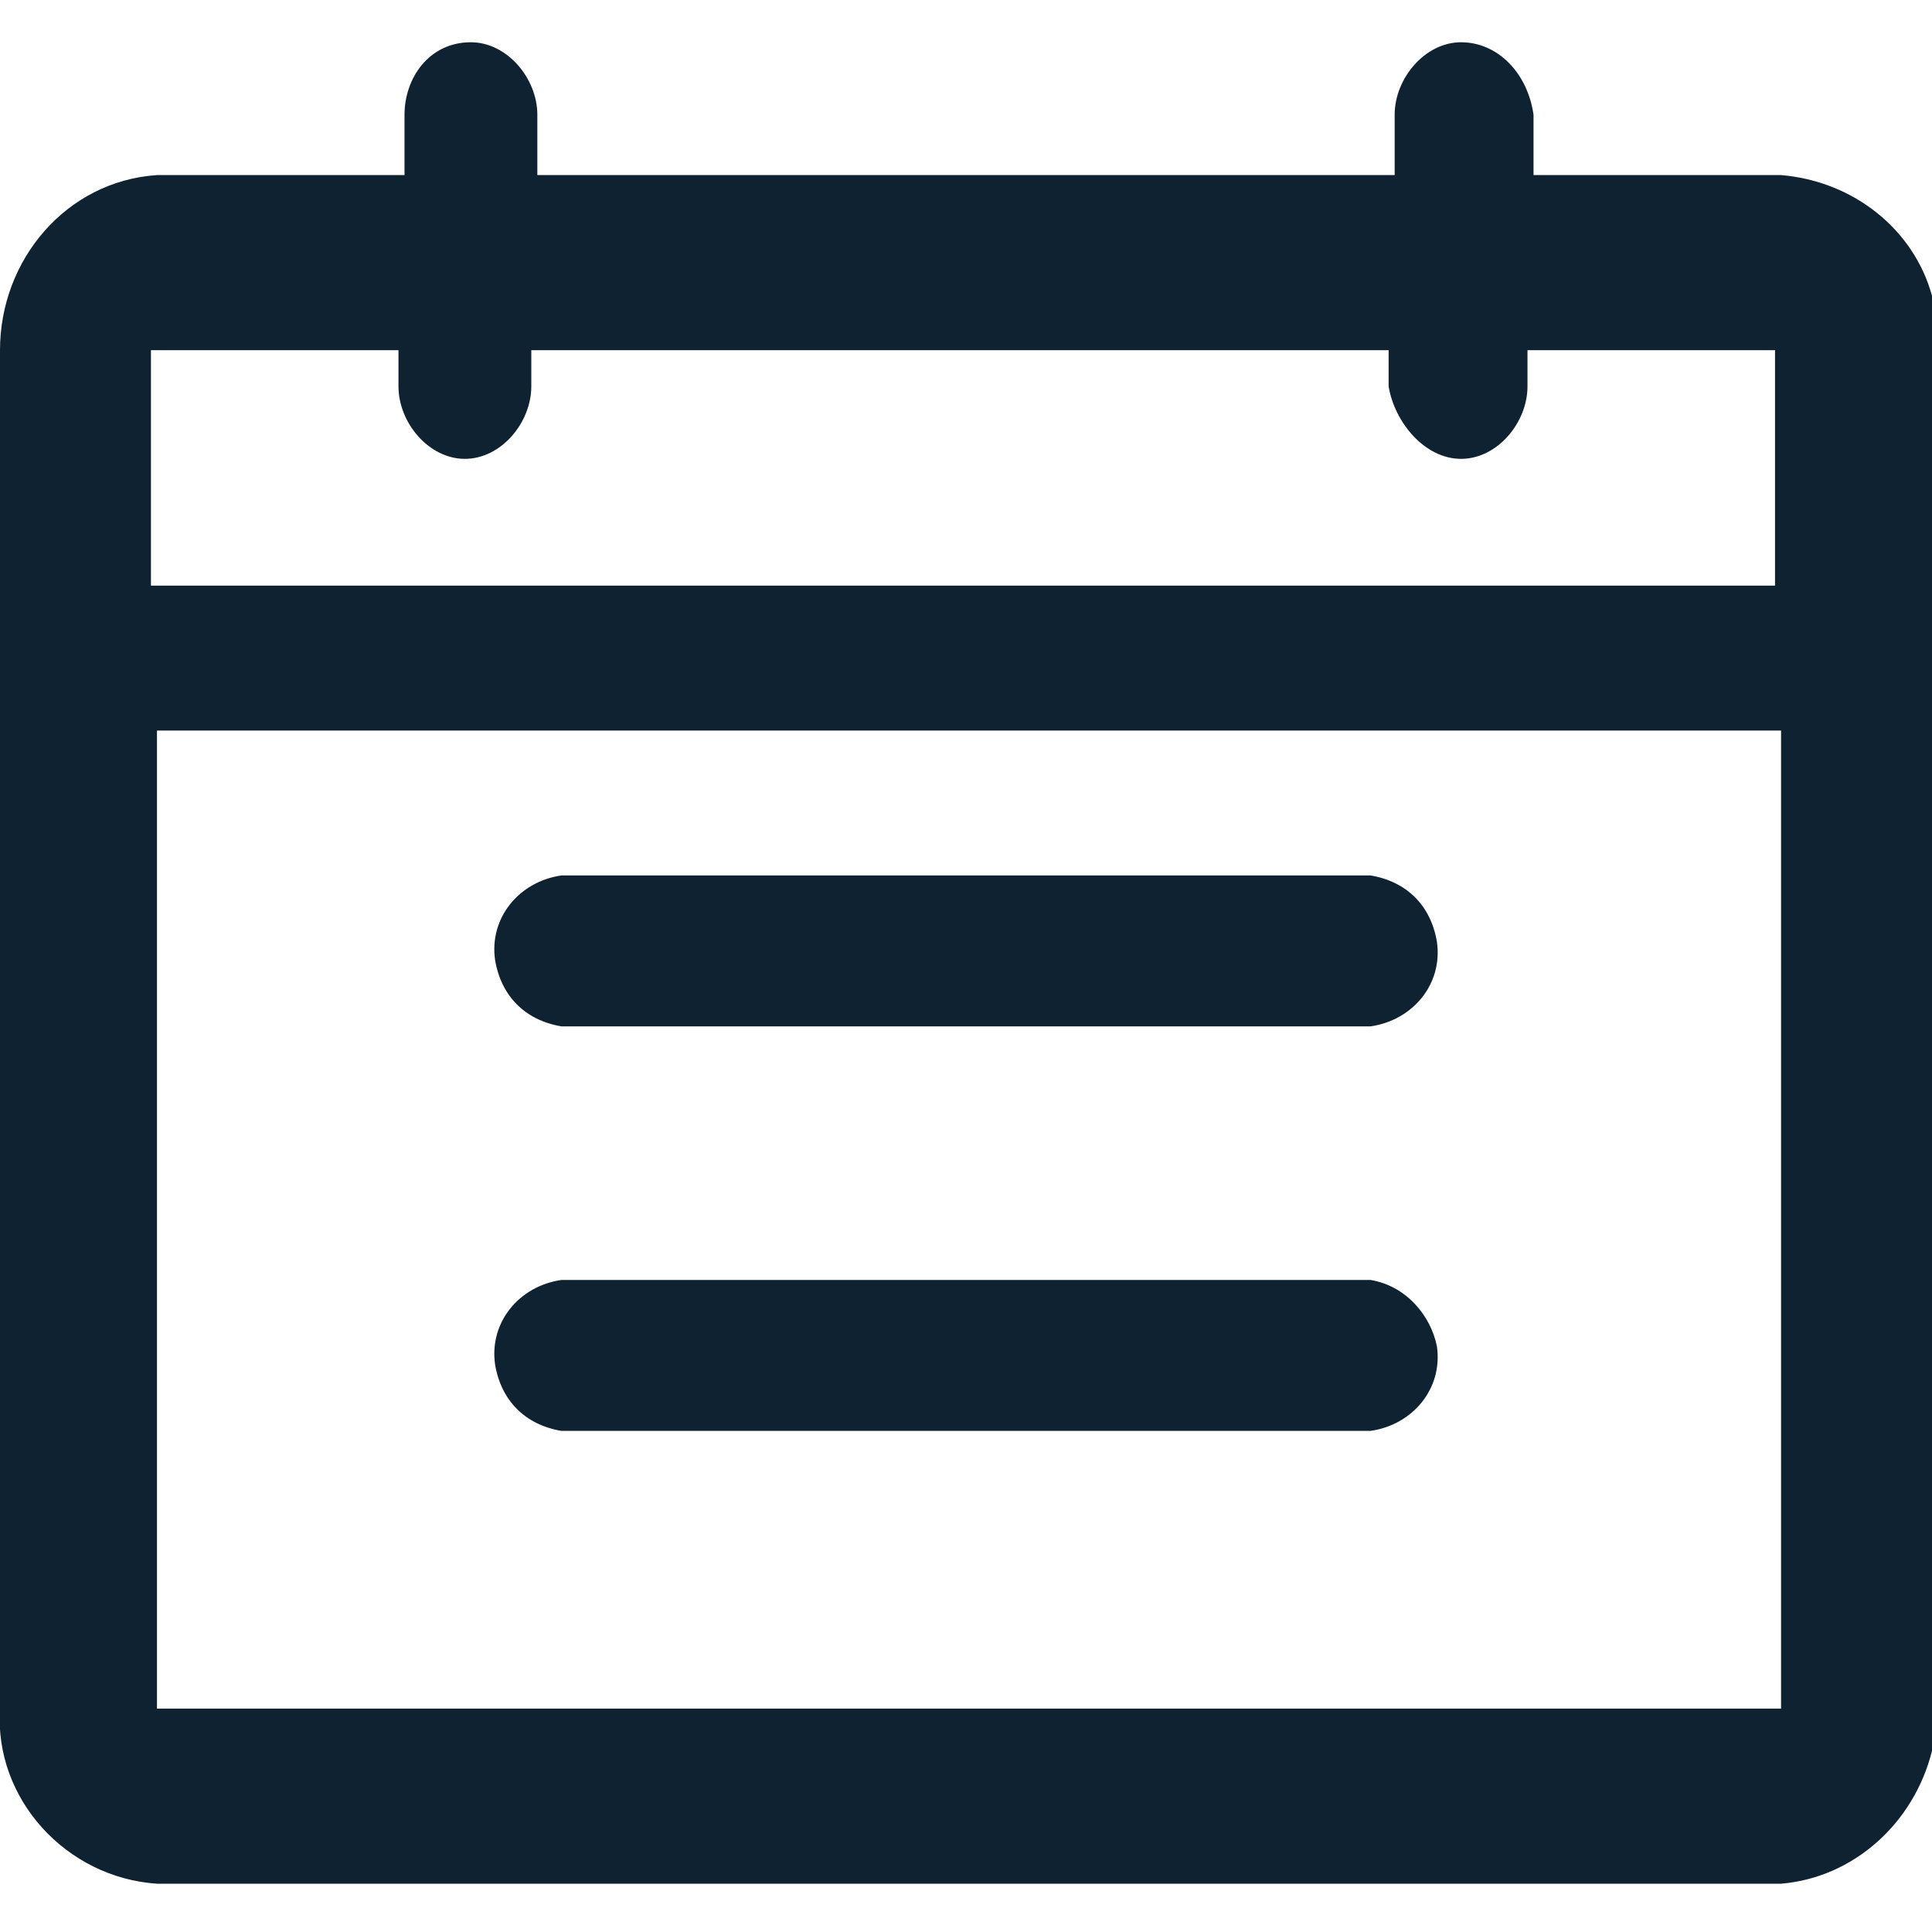
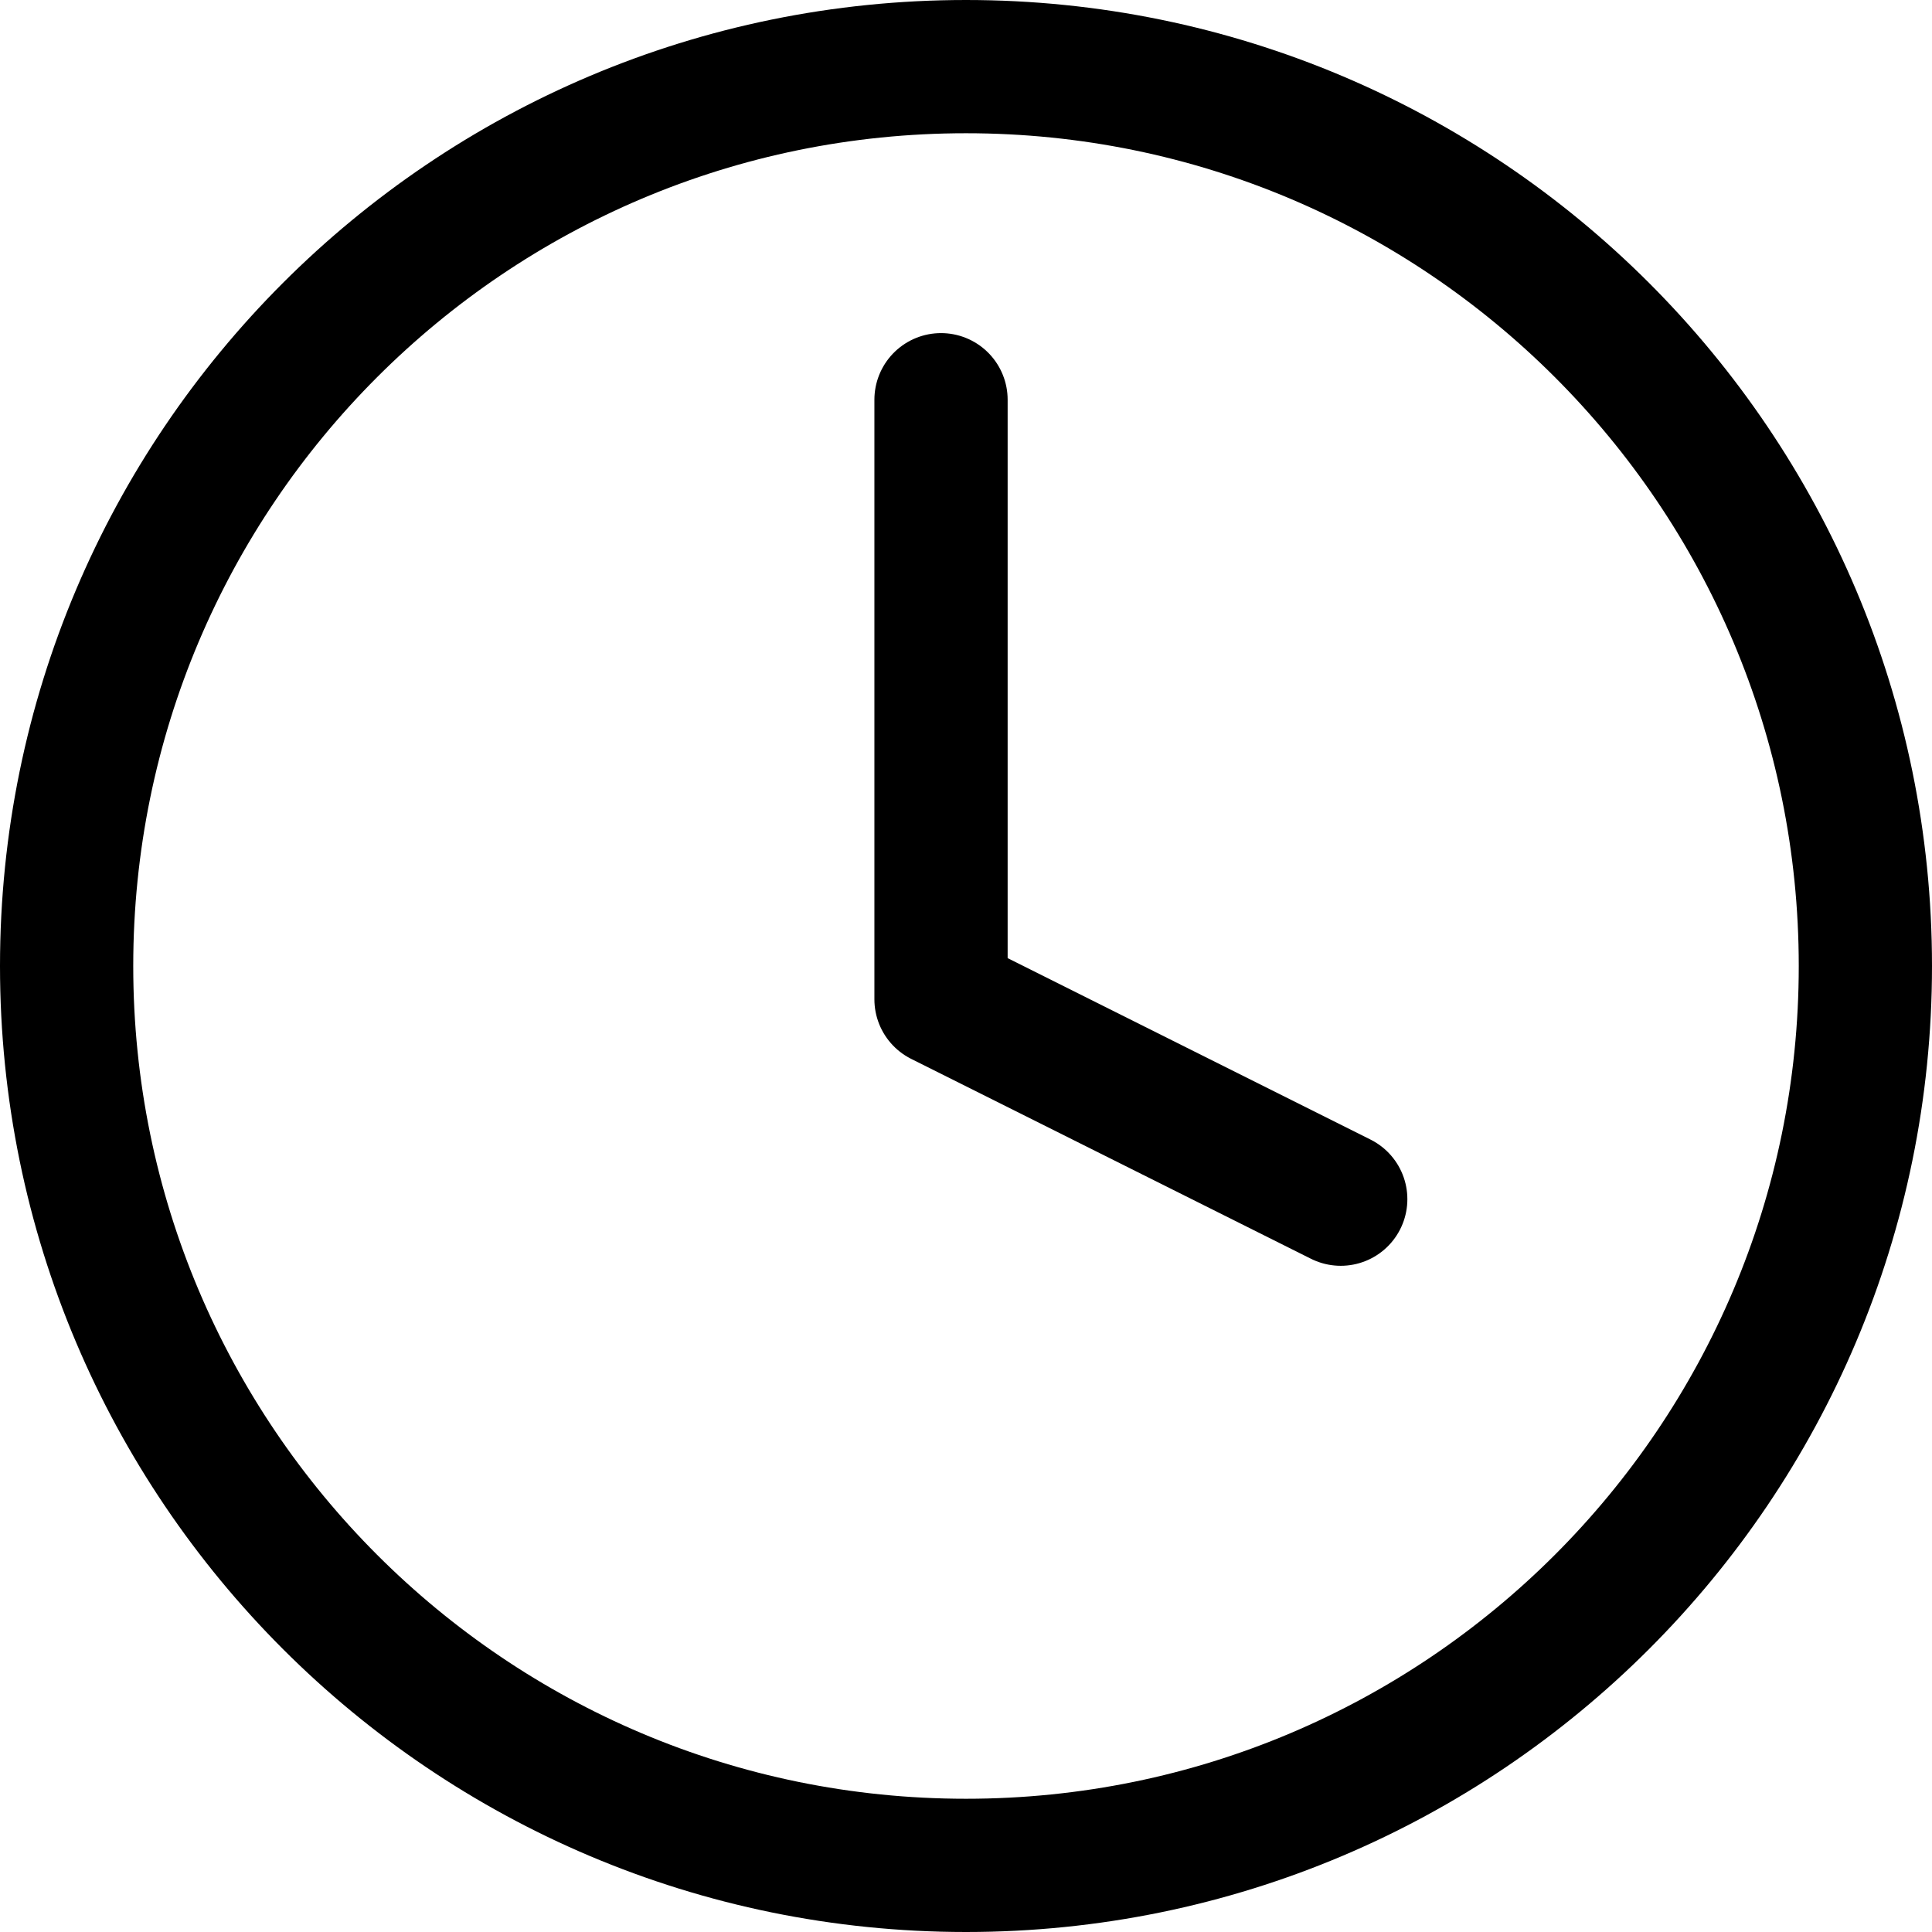
- <svg xmlns="http://www.w3.org/2000/svg" version="1.1" id="Layer_1" x="0px" y="0px" width="34" height="34" viewBox="-463 265.6 32 30.4" style="enable-background:new -463 265.6 32 30.4;" xml:space="preserve">
-   <style type="text/css">
- 	.st0{fill:none;}
- 	.st1{fill:#0F2231;}
- </style>
-   <g>
-     <path class="st0" d="M-460.4,293L-460.4,293l26.9,0.1v-16.2h-26.9V293z M-453.7,279.3h13.4c0.6,0.1,1,0.5,1.1,1.1   c0.1,0.7-0.4,1.3-1.1,1.4h-13.4c-0.6-0.1-1-0.5-1.1-1.1C-454.9,280-454.4,279.4-453.7,279.3z M-453.7,286h13.4   c0.6,0.1,1,0.6,1.1,1.1c0.1,0.7-0.4,1.3-1.1,1.4h-13.4c-0.6-0.1-1-0.5-1.1-1.1C-454.9,286.7-454.4,286.1-453.7,286z" />
-     <path class="st0" d="M-433.6,270.6h-4.1v0.6c0,0.6-0.5,1.2-1.1,1.2c-0.6,0-1.1-0.6-1.2-1.2v-0.6h-14.2v0.6c0,0.6-0.5,1.2-1.1,1.2   c-0.6,0-1.1-0.6-1.1-1.2v-0.6h-4.1v3.9h26.9V270.6z" />
-     <path class="st0" d="M-431,269.7v24.1c0.1-0.2,0.1-0.5,0.1-0.7v-22.5C-430.9,270.3-430.9,270-431,269.7z" />
-     <path class="st1" d="M-453.7,281.8h13.4c0.7-0.1,1.2-0.7,1.1-1.4c-0.1-0.6-0.5-1-1.1-1.1h-13.4c-0.7,0.1-1.2,0.7-1.1,1.4   C-454.7,281.3-454.3,281.7-453.7,281.8z" />
-     <path class="st1" d="M-433.5,267.7h-4.1v-1c-0.1-0.7-0.6-1.2-1.2-1.2s-1.1,0.6-1.1,1.2v1h-14.2v-1c0-0.6-0.5-1.2-1.1-1.2   c-0.7,0-1.1,0.6-1.1,1.2v1h-4.1c-1.5,0.1-2.6,1.4-2.6,2.9v22.5c-0.1,1.5,1.1,2.8,2.6,2.9h26.9c1.2-0.1,2.2-1,2.5-2.2v-24.1   C-431.3,268.6-432.3,267.8-433.5,267.7z M-460.5,274.5v-3.9h4.1v0.6c0,0.6,0.5,1.2,1.1,1.2c0.6,0,1.1-0.6,1.1-1.2v-0.6h14.2v0.6   c0.1,0.6,0.6,1.2,1.2,1.2c0.6,0,1.1-0.6,1.1-1.2v-0.6h4.1v3.9H-460.5z M-433.5,293.1h-26.9V293v-16.1h26.9V293.1z" />
-     <path class="st1" d="M-453.7,288.5h13.4c0.7-0.1,1.2-0.7,1.1-1.4c-0.1-0.5-0.5-1-1.1-1.1h-13.4c-0.7,0.1-1.2,0.7-1.1,1.4   C-454.7,288-454.3,288.4-453.7,288.5z" />
+ <svg xmlns="http://www.w3.org/2000/svg" width="29" height="29" viewBox="0 0 29 29">
+   <defs>
+     <style>.a{fill:none;stroke:#000;stroke-linecap:round;stroke-linejoin:round;stroke-width:2px;}</style>
+   </defs>
+   <g transform="translate(-2 -2)">
+     <path class="a" d="M30,16.5A13.5,13.5,0,1,1,16.5,3,13.5,13.5,0,0,1,30,16.5Z" transform="translate(0 0)" />
+     <path class="a" d="M18,9v9l6,3" transform="translate(-1.875 -1)" />
  </g>
</svg>
